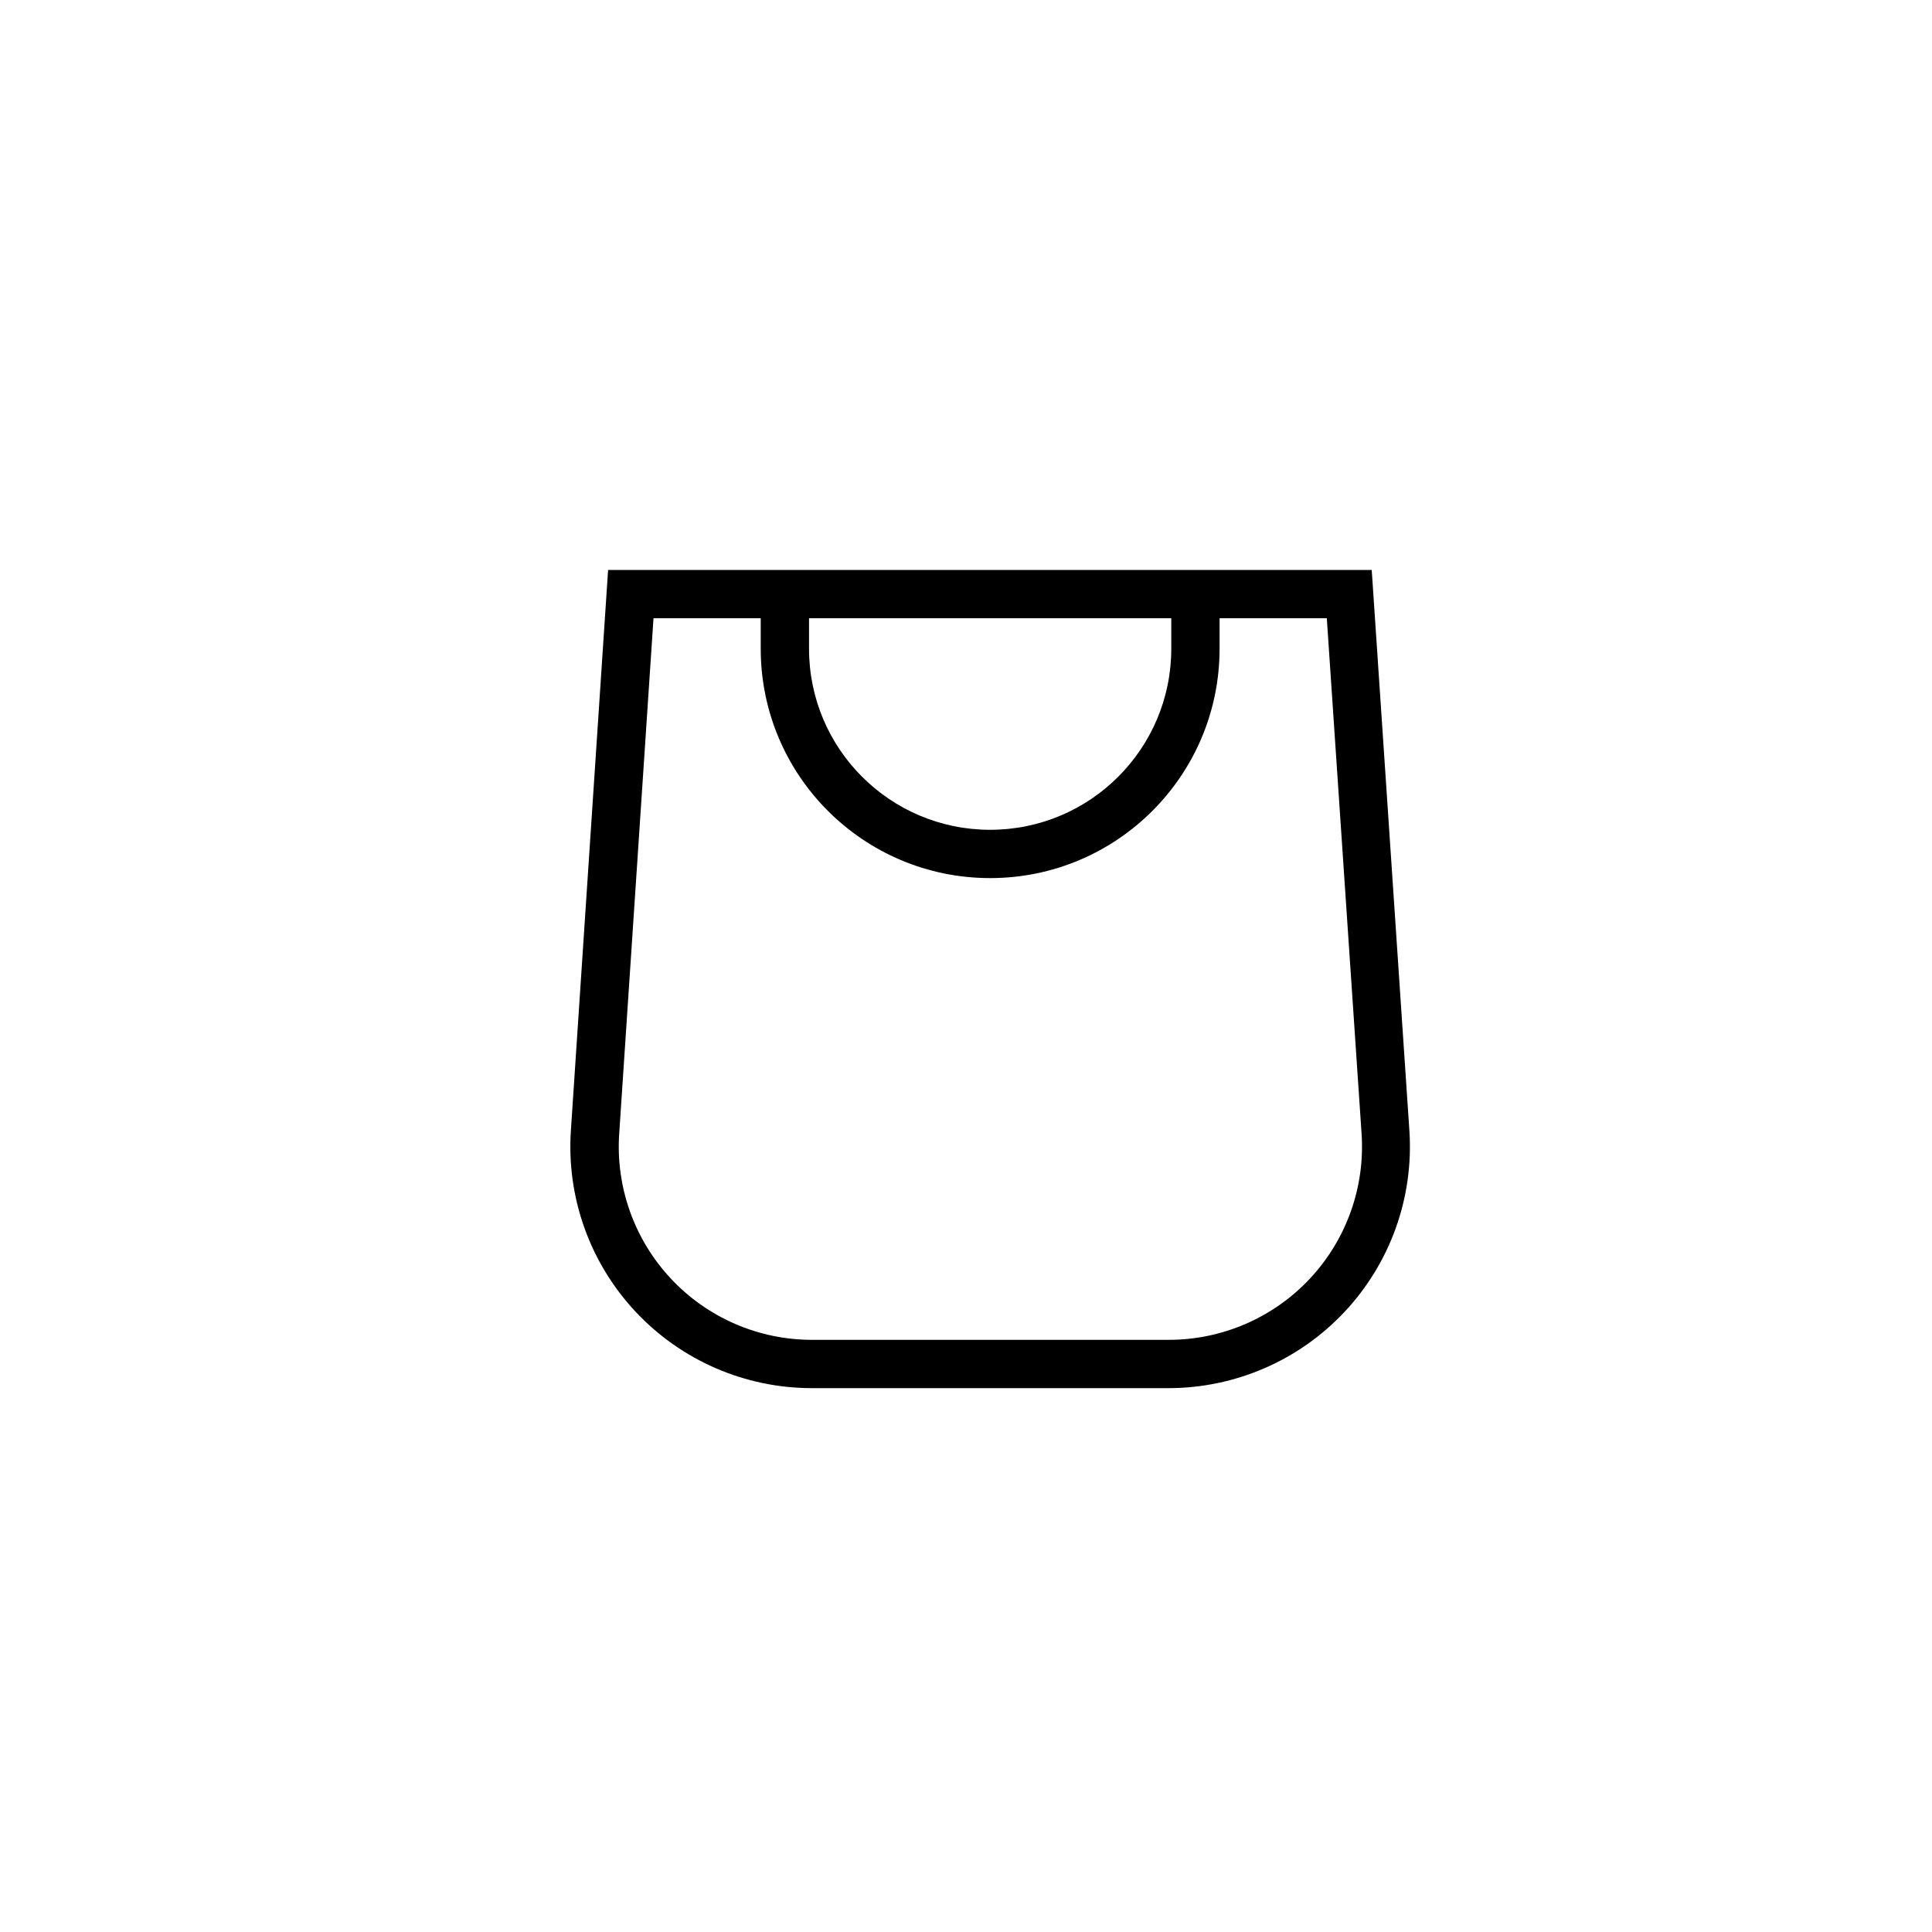
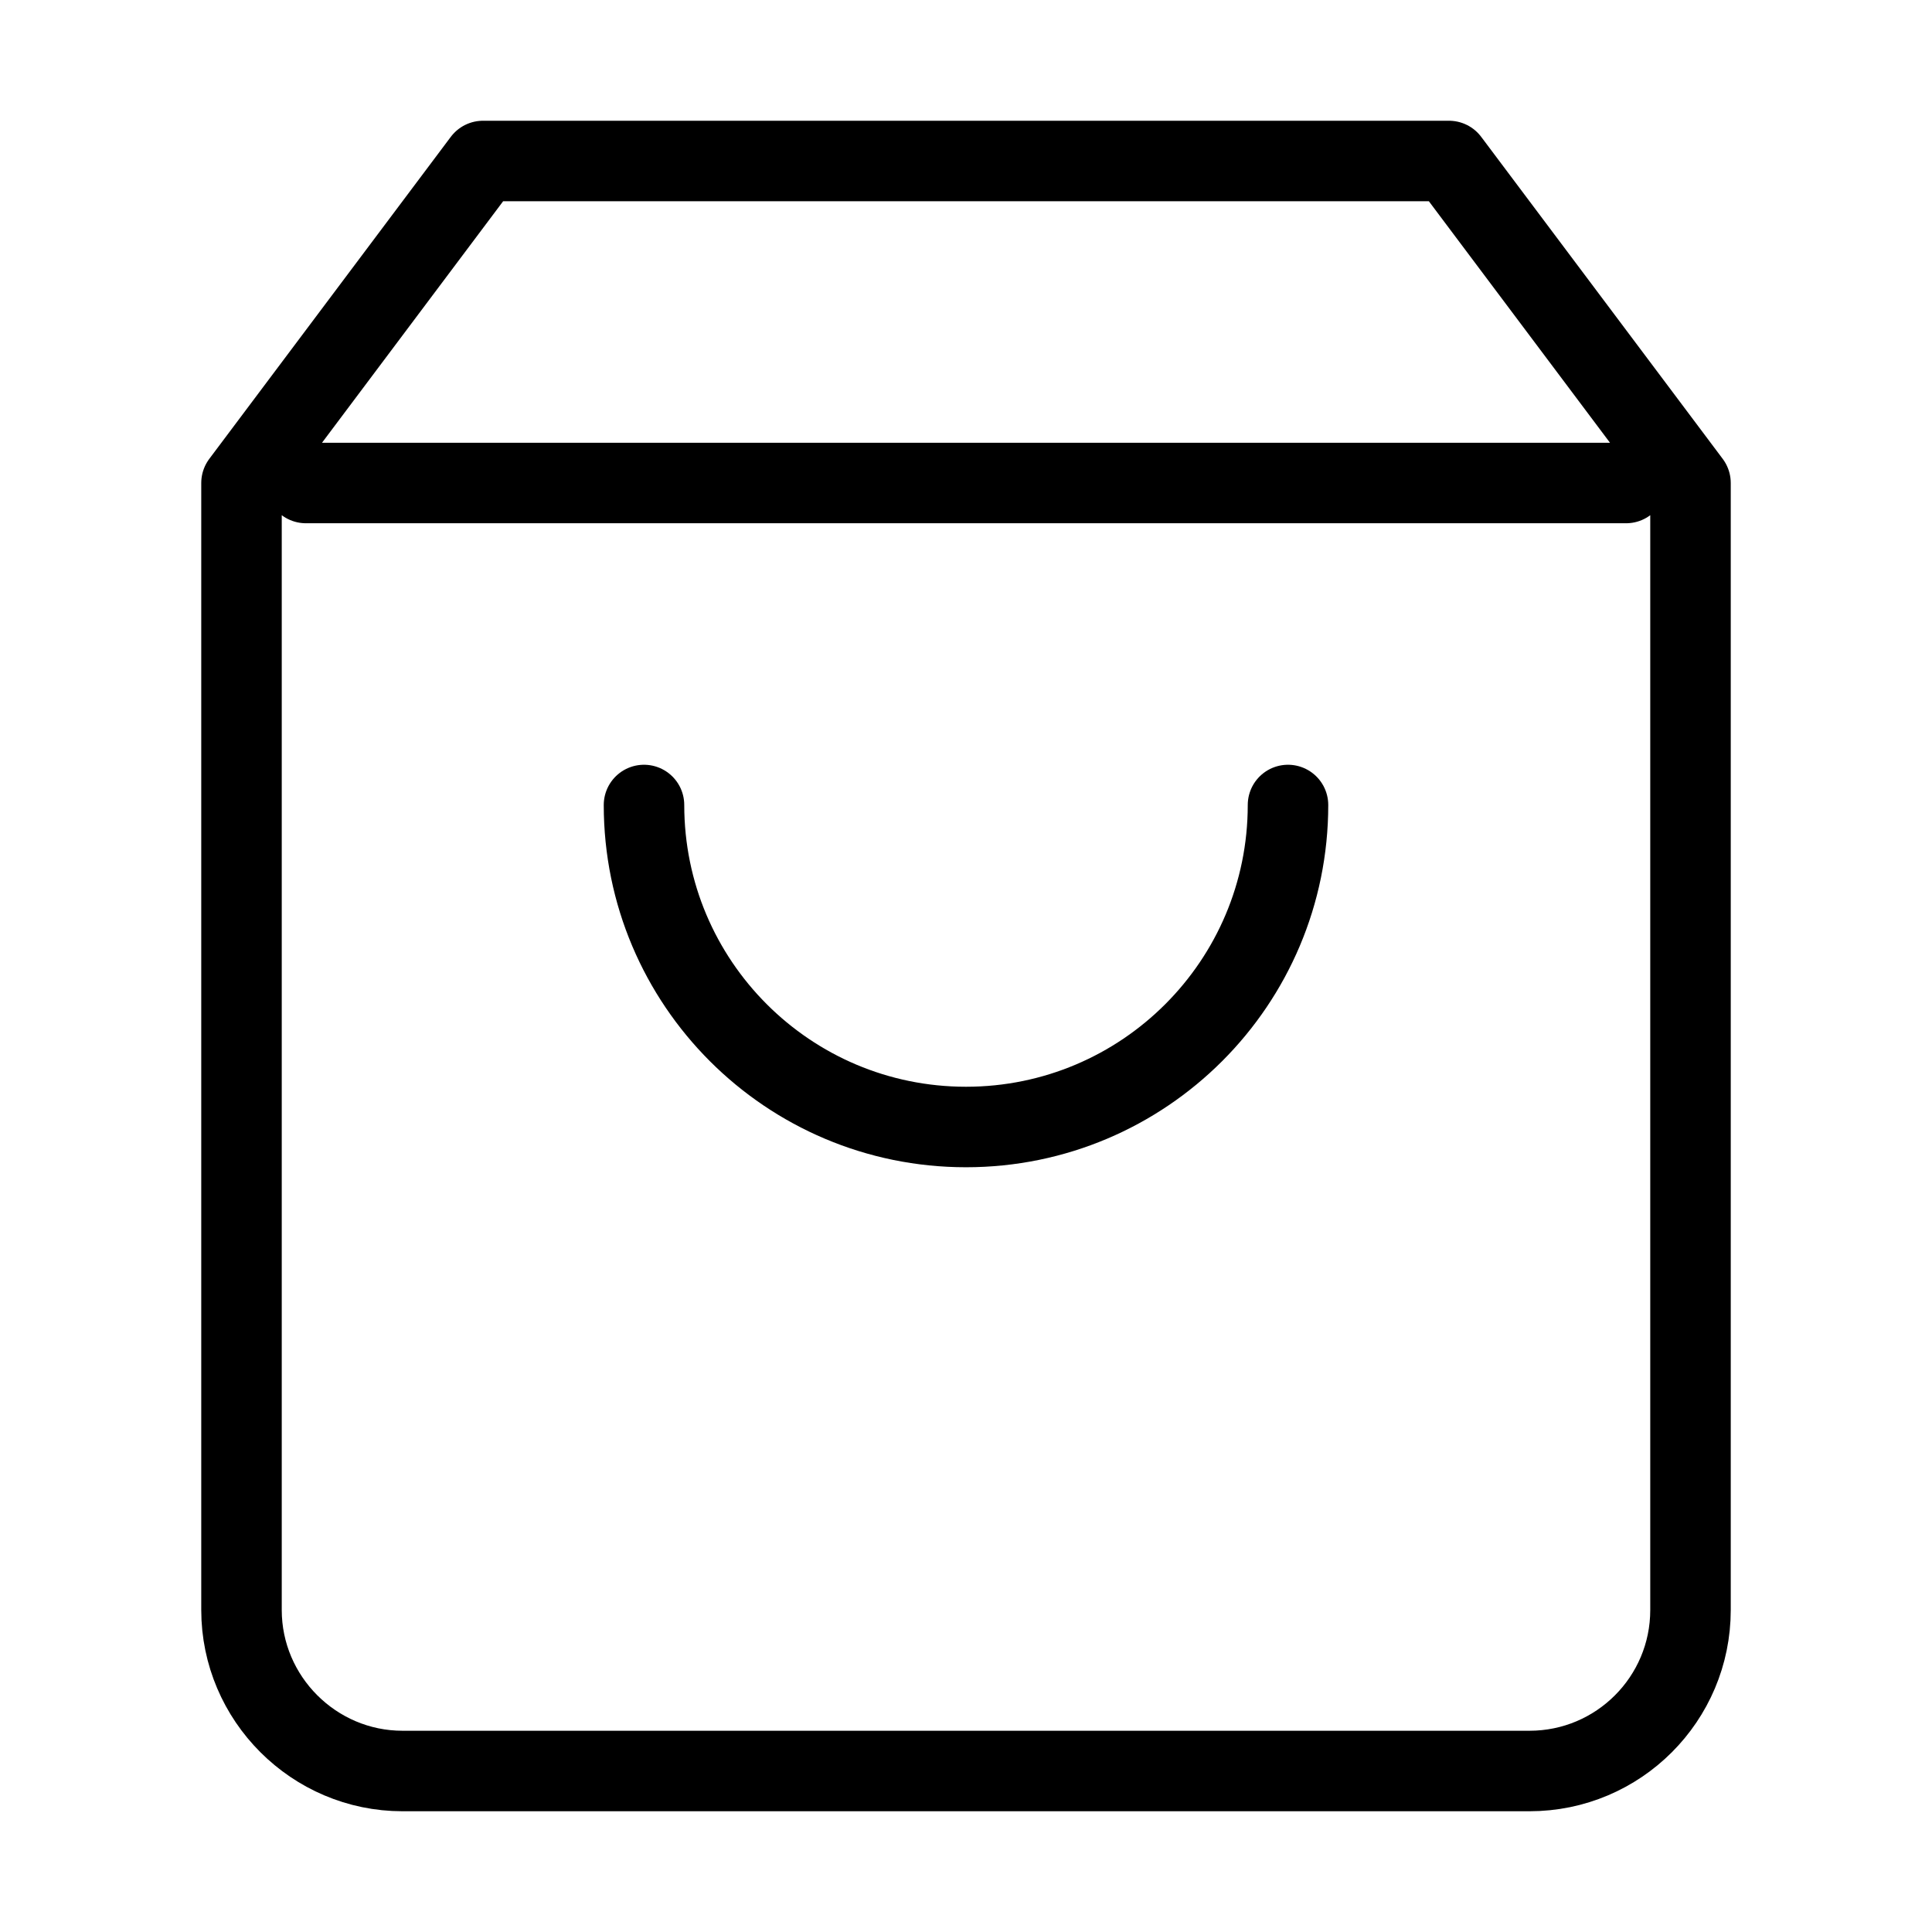
- <svg xmlns="http://www.w3.org/2000/svg" fill="none" class="icon icon-cart-empty" viewBox="0 0 40 40">
-   <path fill="currentColor" fill-rule="evenodd" d="M15.75 11.8h-3.16l-.77 11.6a5 5 0 0 0 4.99 5.34h7.38a5 5 0 0 0 4.99-5.33L28.4 11.8zm0 1h-2.22l-.71 10.67a4 4 0 0 0 3.99 4.27h7.38a4 4 0 0 0 4-4.27l-.72-10.67h-2.22v.63a4.75 4.75 0 1 1-9.5 0zm8.5 0h-7.5v.63a3.75 3.75 0 1 0 7.5 0z" />
+ <svg xmlns="http://www.w3.org/2000/svg" class="icon icon-cart-empty" viewBox="0 0 24 24" fill="none" stroke="currentColor" stroke-width="1" stroke-linecap="round" stroke-linejoin="round">
+   <path d="M6 2L3 6v14c0 1.1.9 2 2 2h14a2 2 0 0 0 2-2V6l-3-4H6zM3.8 6h16.4M16 10a4 4 0 1 1-8 0" />
</svg>
